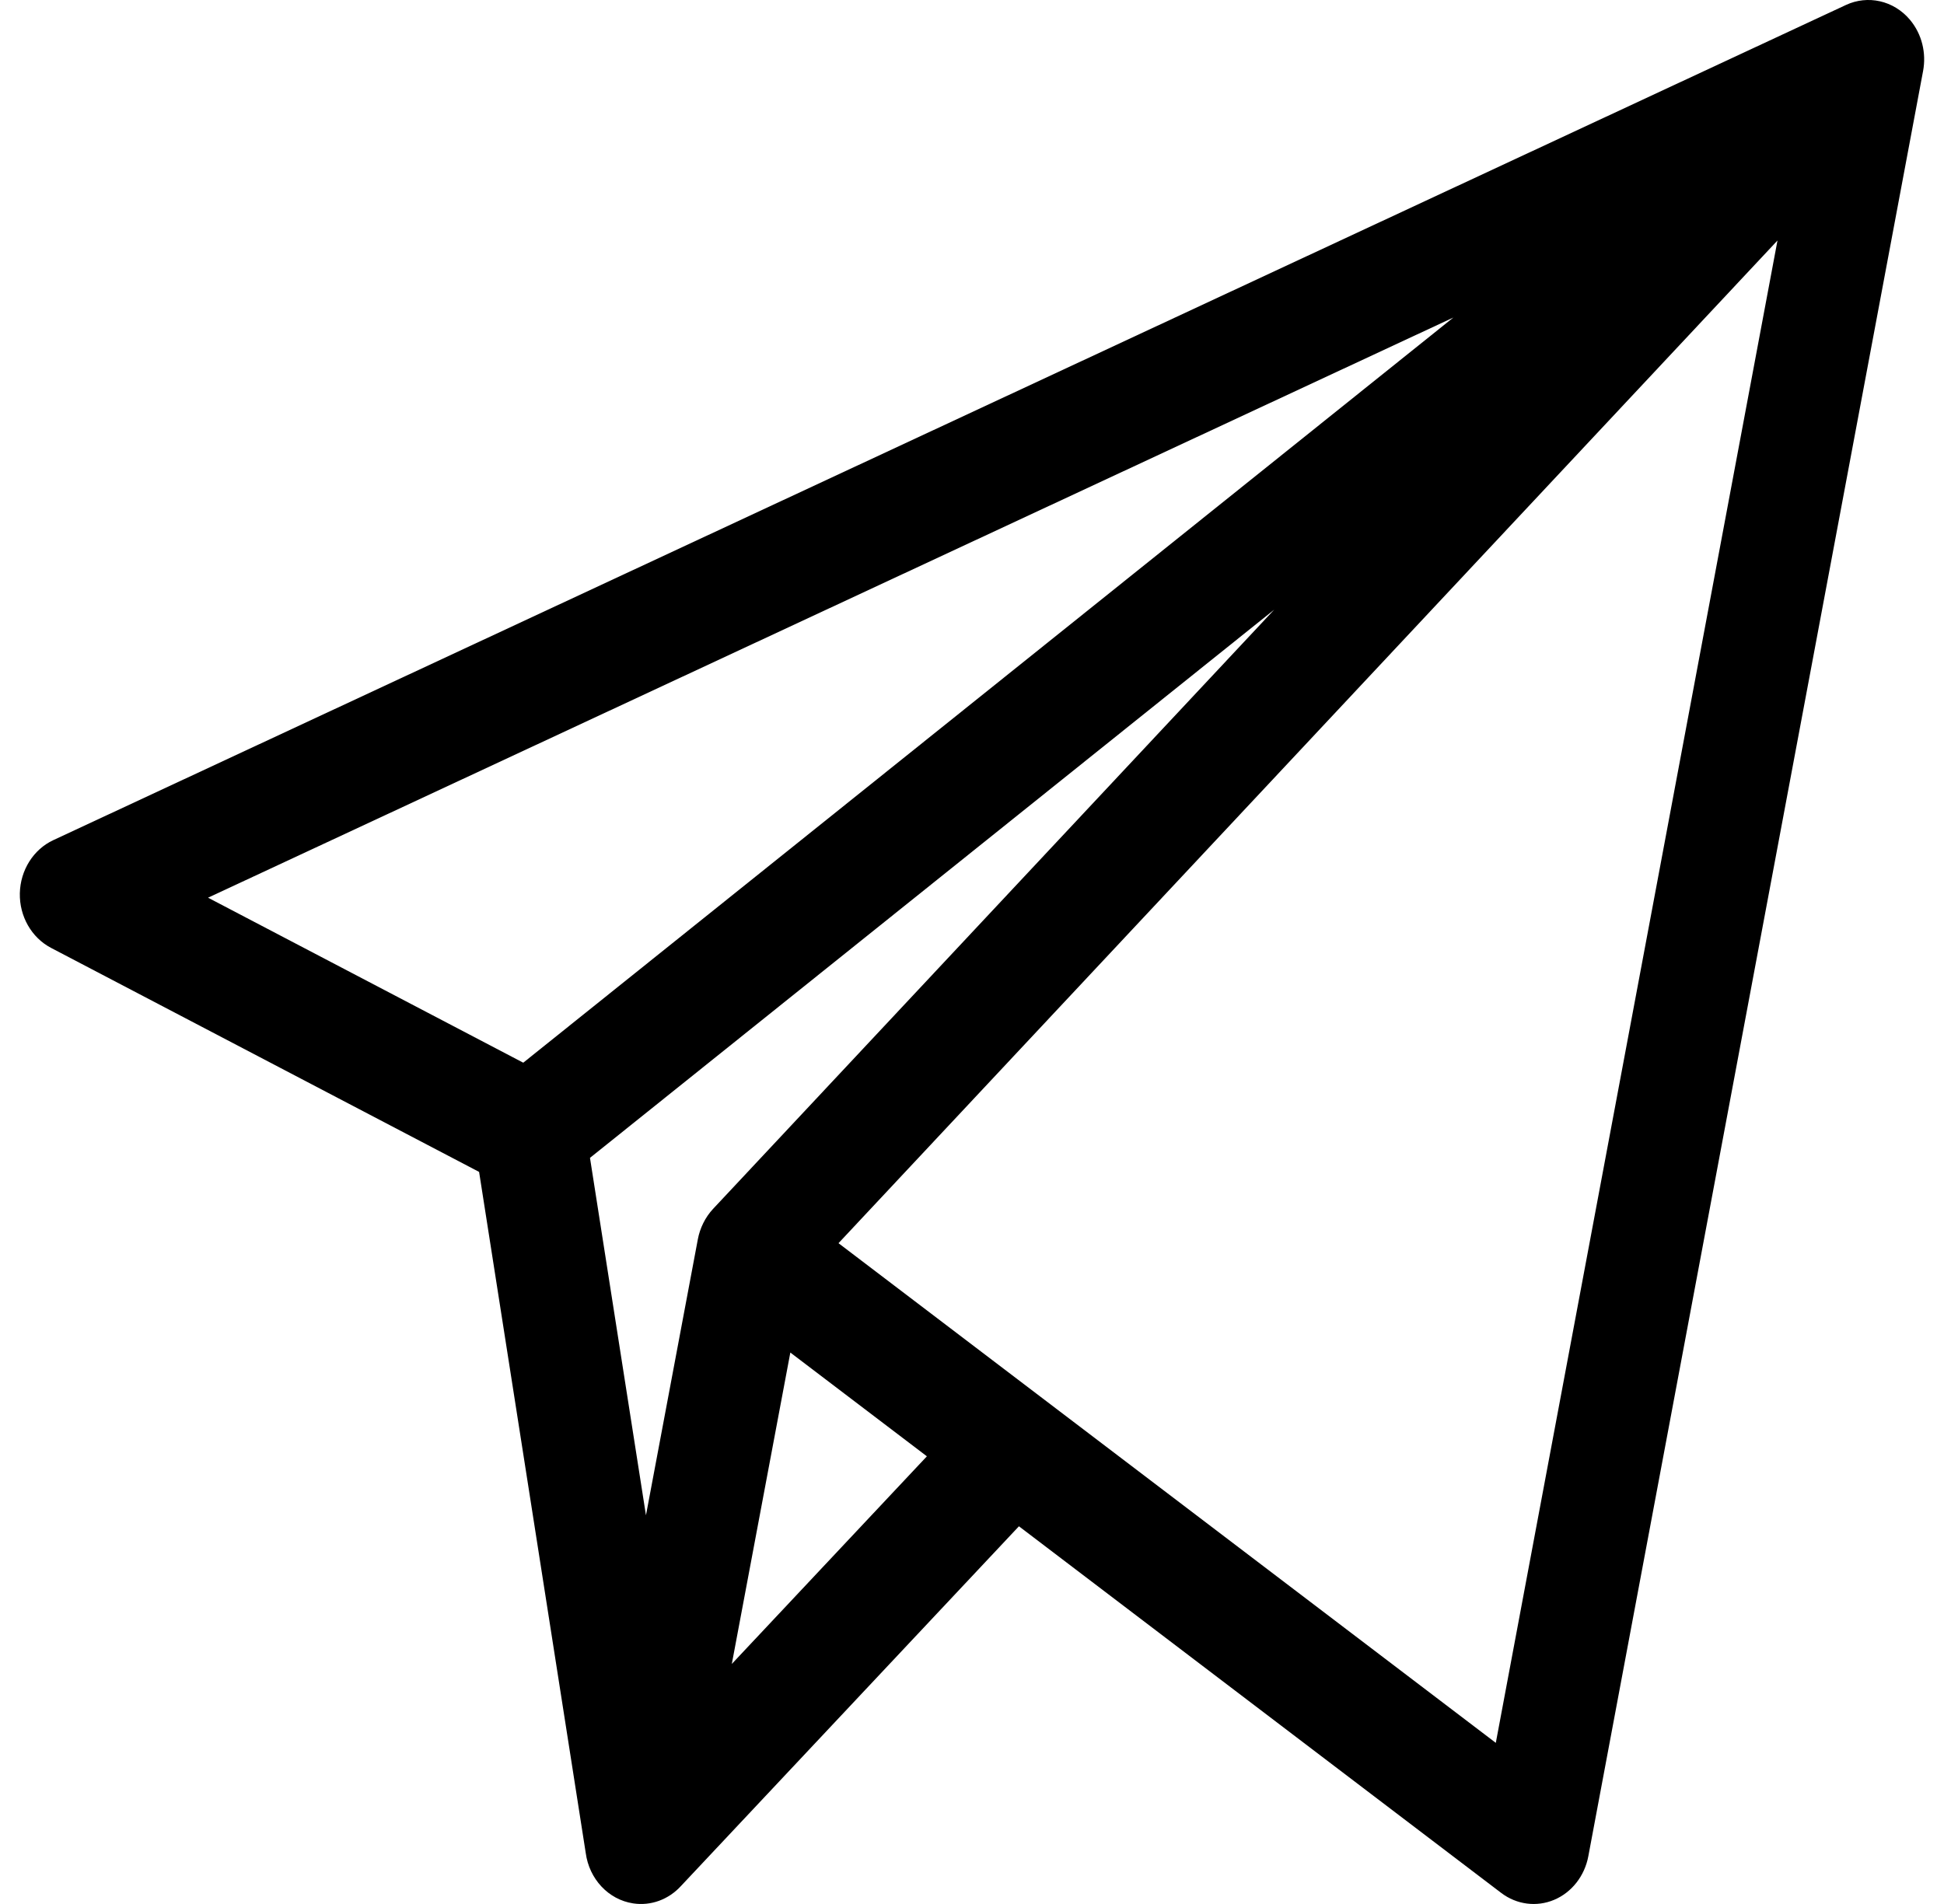
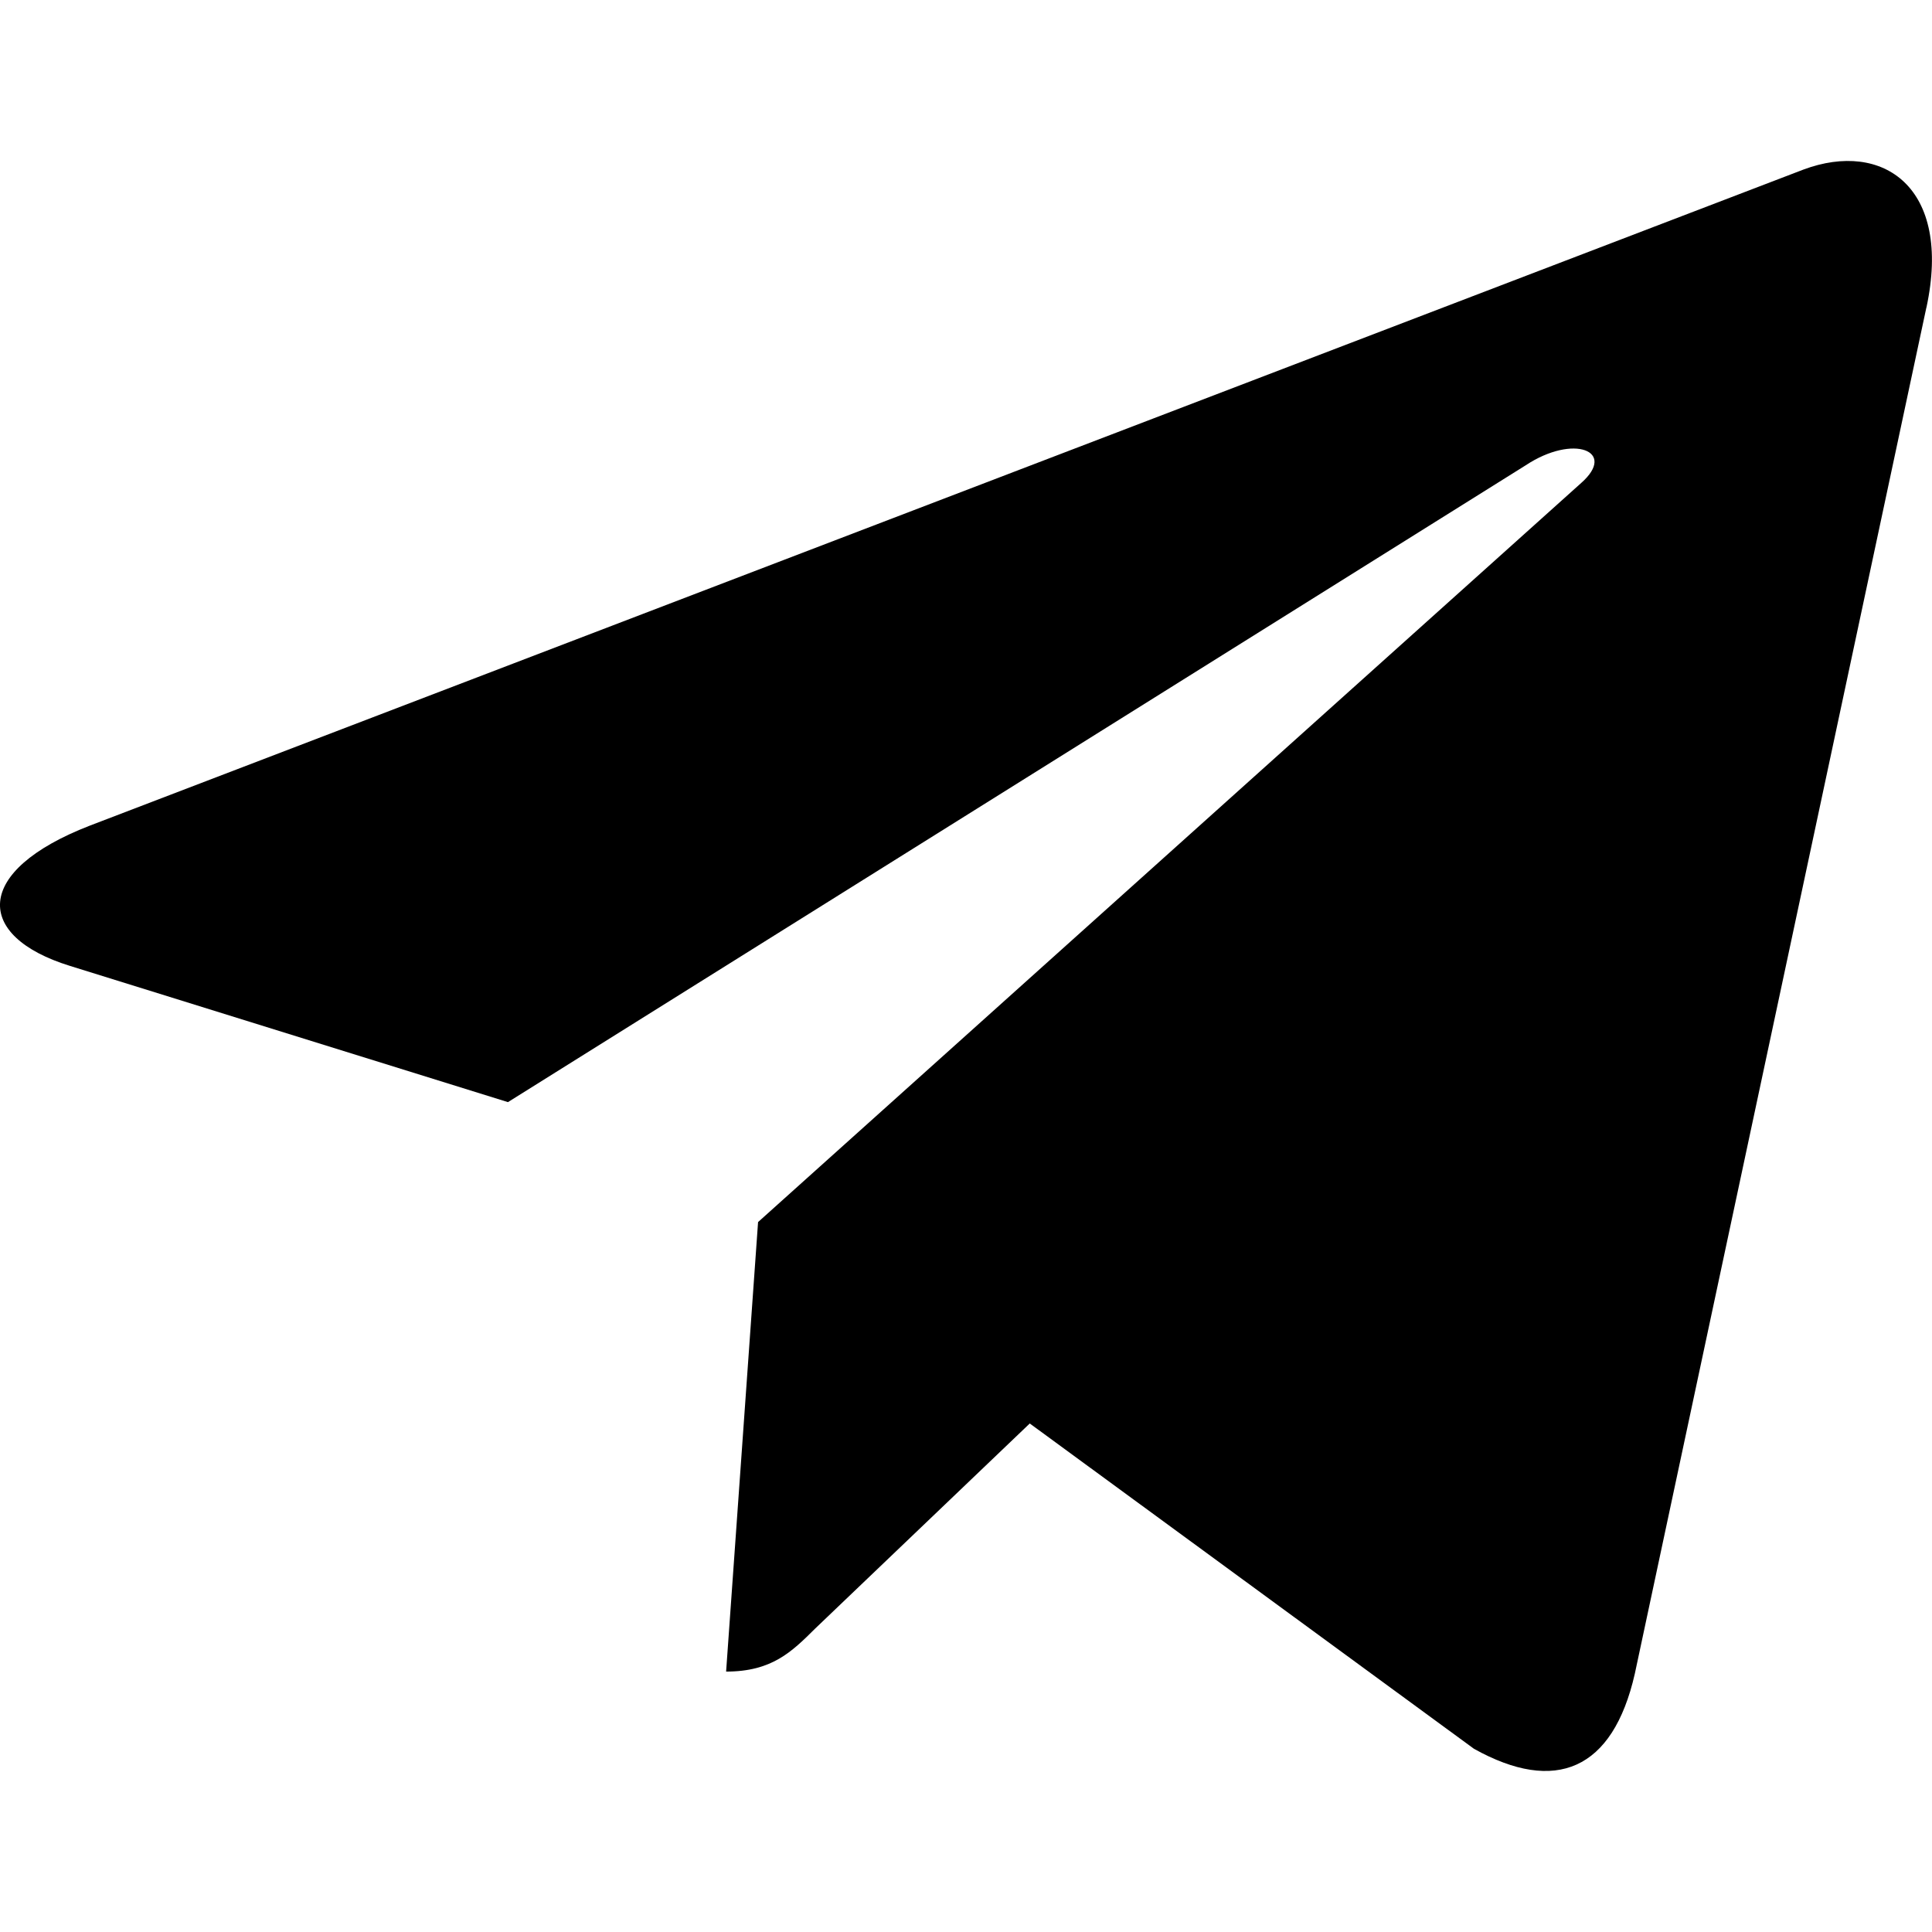
- <svg xmlns="http://www.w3.org/2000/svg" width="49" height="48" viewBox="0 0 49 48" fill="none">
-   <path d="M48.143 0.5C47.727 0.005 47.072 -0.128 46.529 0.125L1.342 21.181C0.842 21.415 0.513 21.937 0.5 22.52C0.488 23.101 0.795 23.638 1.286 23.896L12.076 29.544L14.764 46.715C14.851 47.366 15.332 47.89 15.959 47.985C16.409 48.054 16.856 47.885 17.165 47.546L25.683 38.478L37.839 47.721C38.229 48.017 38.731 48.082 39.174 47.895C39.617 47.708 39.942 47.294 40.035 46.796L48.473 1.789C48.556 1.343 48.448 0.865 48.143 0.5ZM13.189 26.791L5.244 22.631L36.633 8.005L13.189 26.791ZM17.59 31.241L16.282 38.201L14.871 29.19L32.118 15.369L17.973 30.477C17.775 30.689 17.642 30.964 17.59 31.241ZM18.446 41.948L19.921 34.098L23.363 36.714L18.446 41.948ZM37.703 43.938L21.135 31.341L44.803 6.063L37.703 43.938Z" fill="currentColor" />
+ <svg xmlns="http://www.w3.org/2000/svg" width="48" height="48" viewBox="0 0 48 48" fill="none">
+   <path d="M18.834 30.362L18.04 41.53C19.176 41.53 19.668 41.042 20.258 40.456L25.584 35.366L36.62 43.448C38.644 44.576 40.07 43.982 40.616 41.586L47.86 7.642L47.862 7.64C48.504 4.648 46.78 3.478 44.808 4.212L2.228 20.514C-0.678 21.642 -0.634 23.262 1.734 23.996L12.62 27.382L37.906 11.56C39.096 10.772 40.178 11.208 39.288 11.996L18.834 30.362Z" fill="currentColor" />
</svg>
